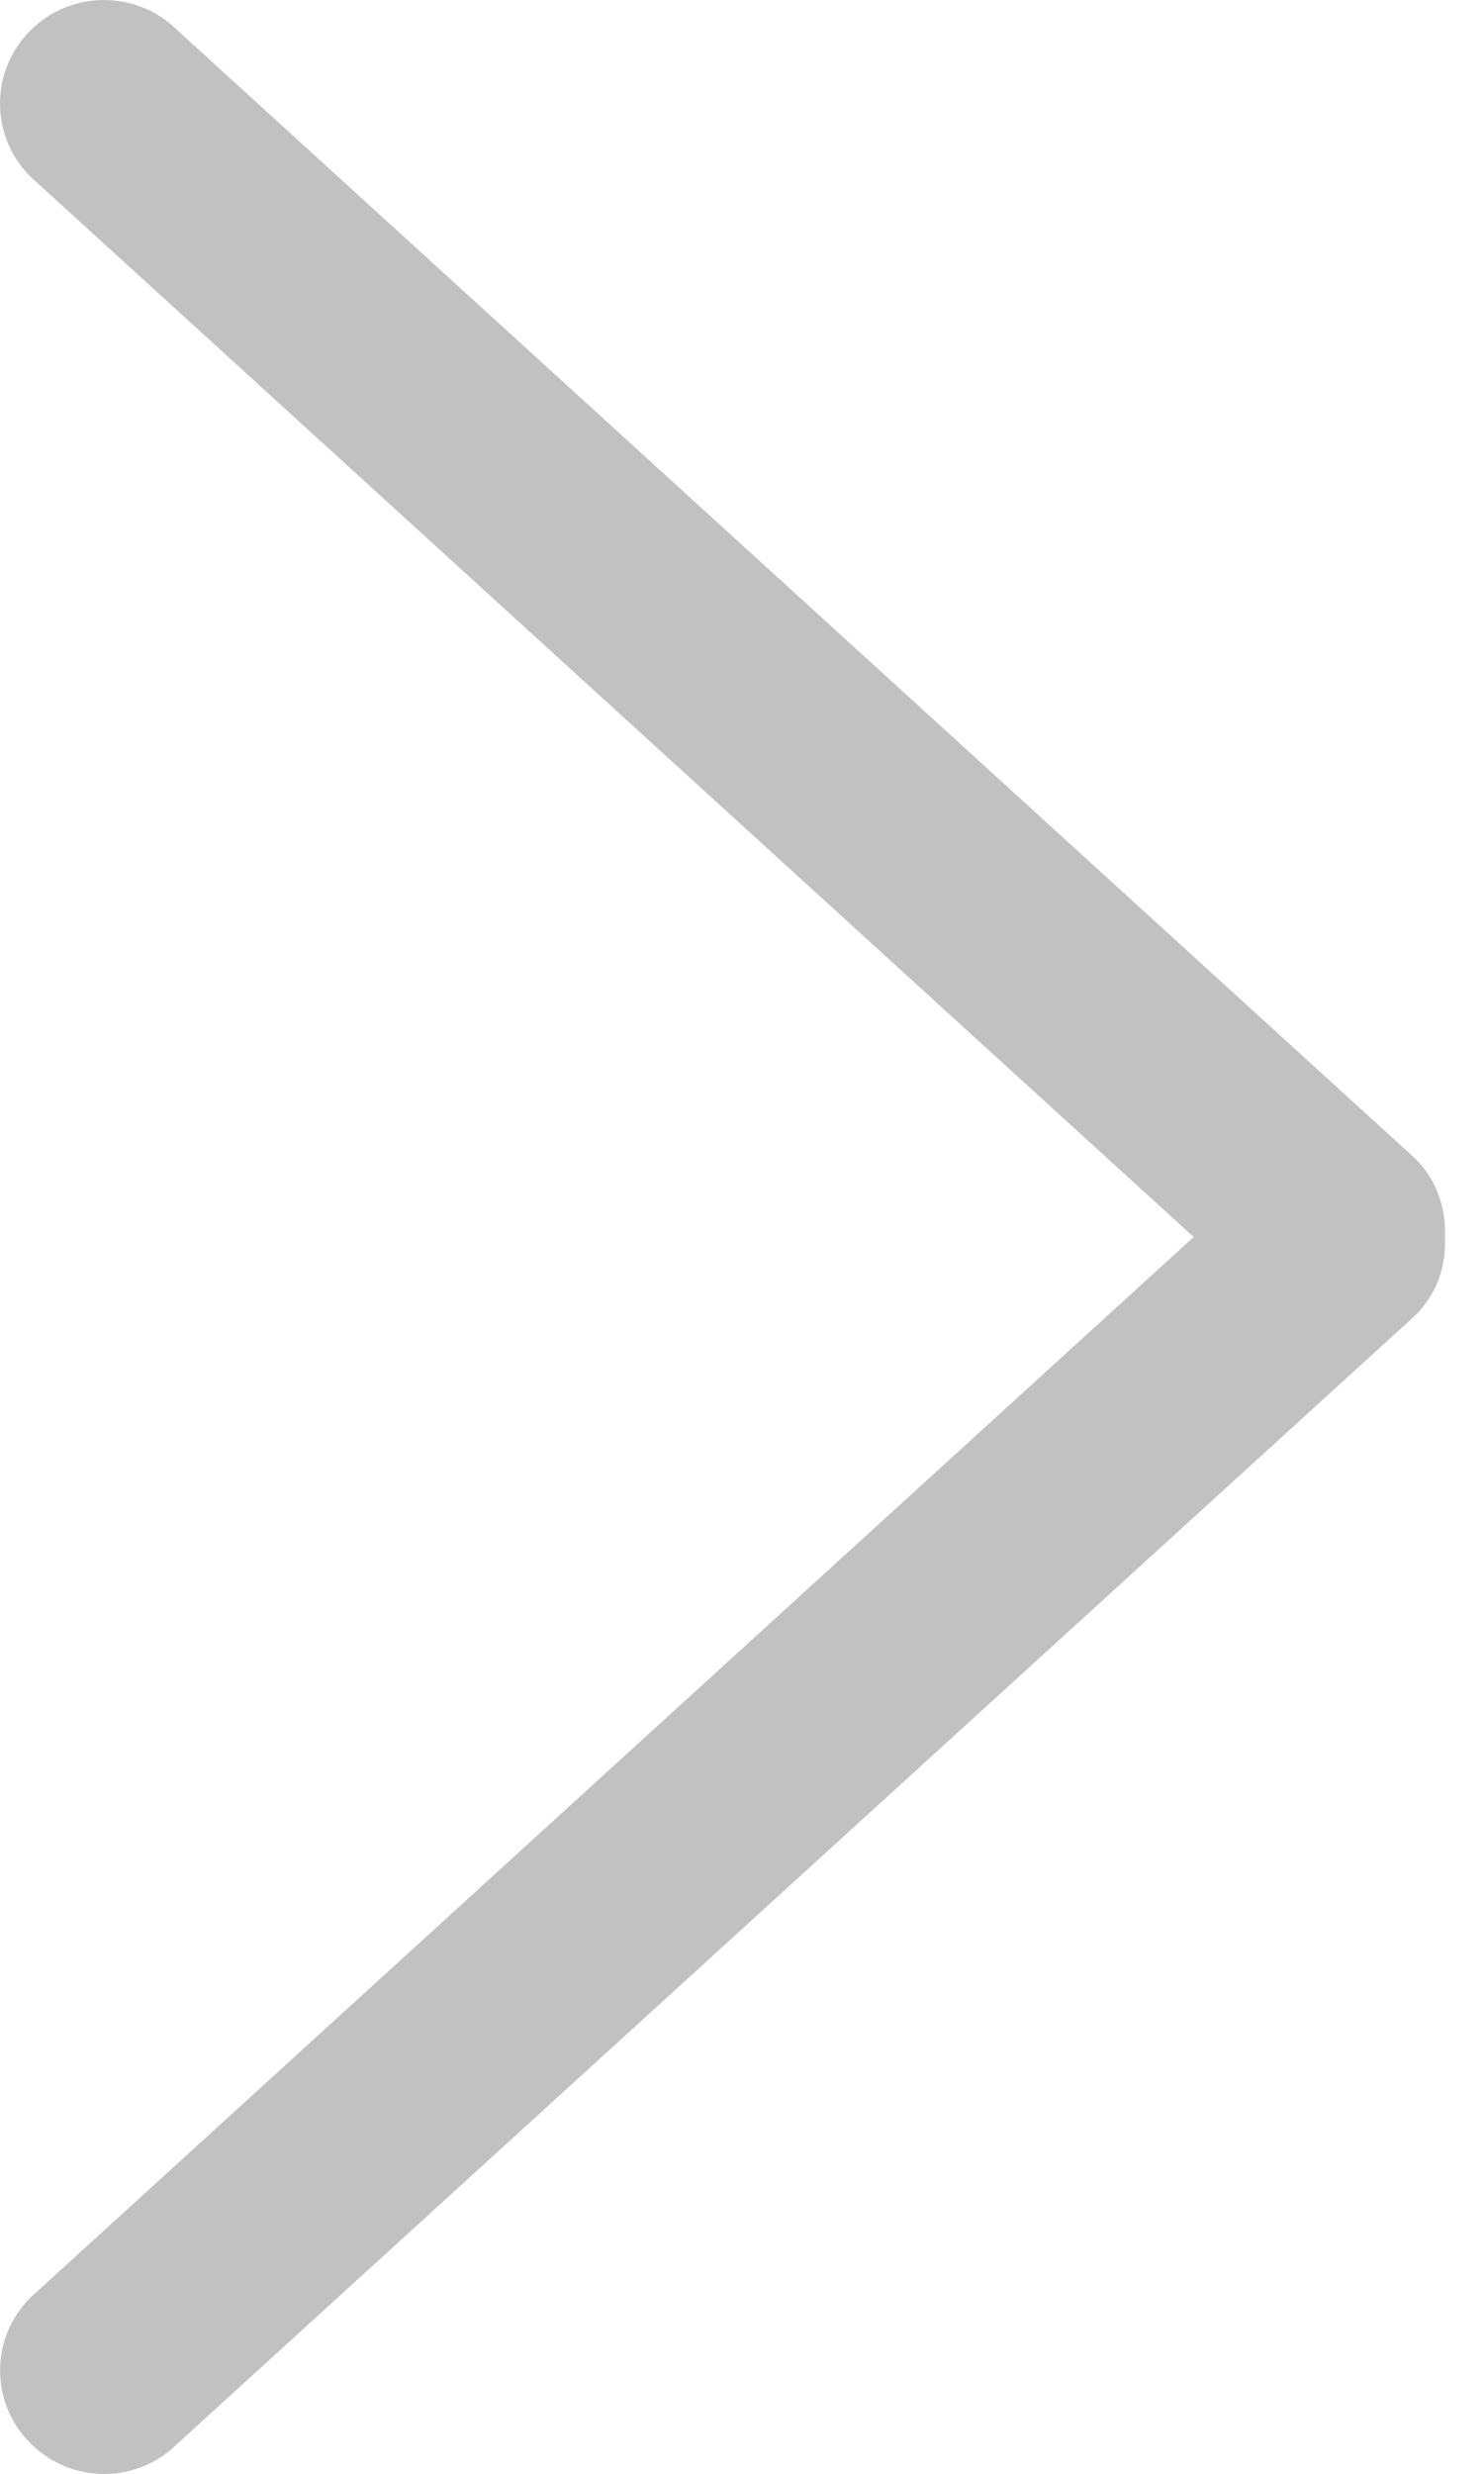
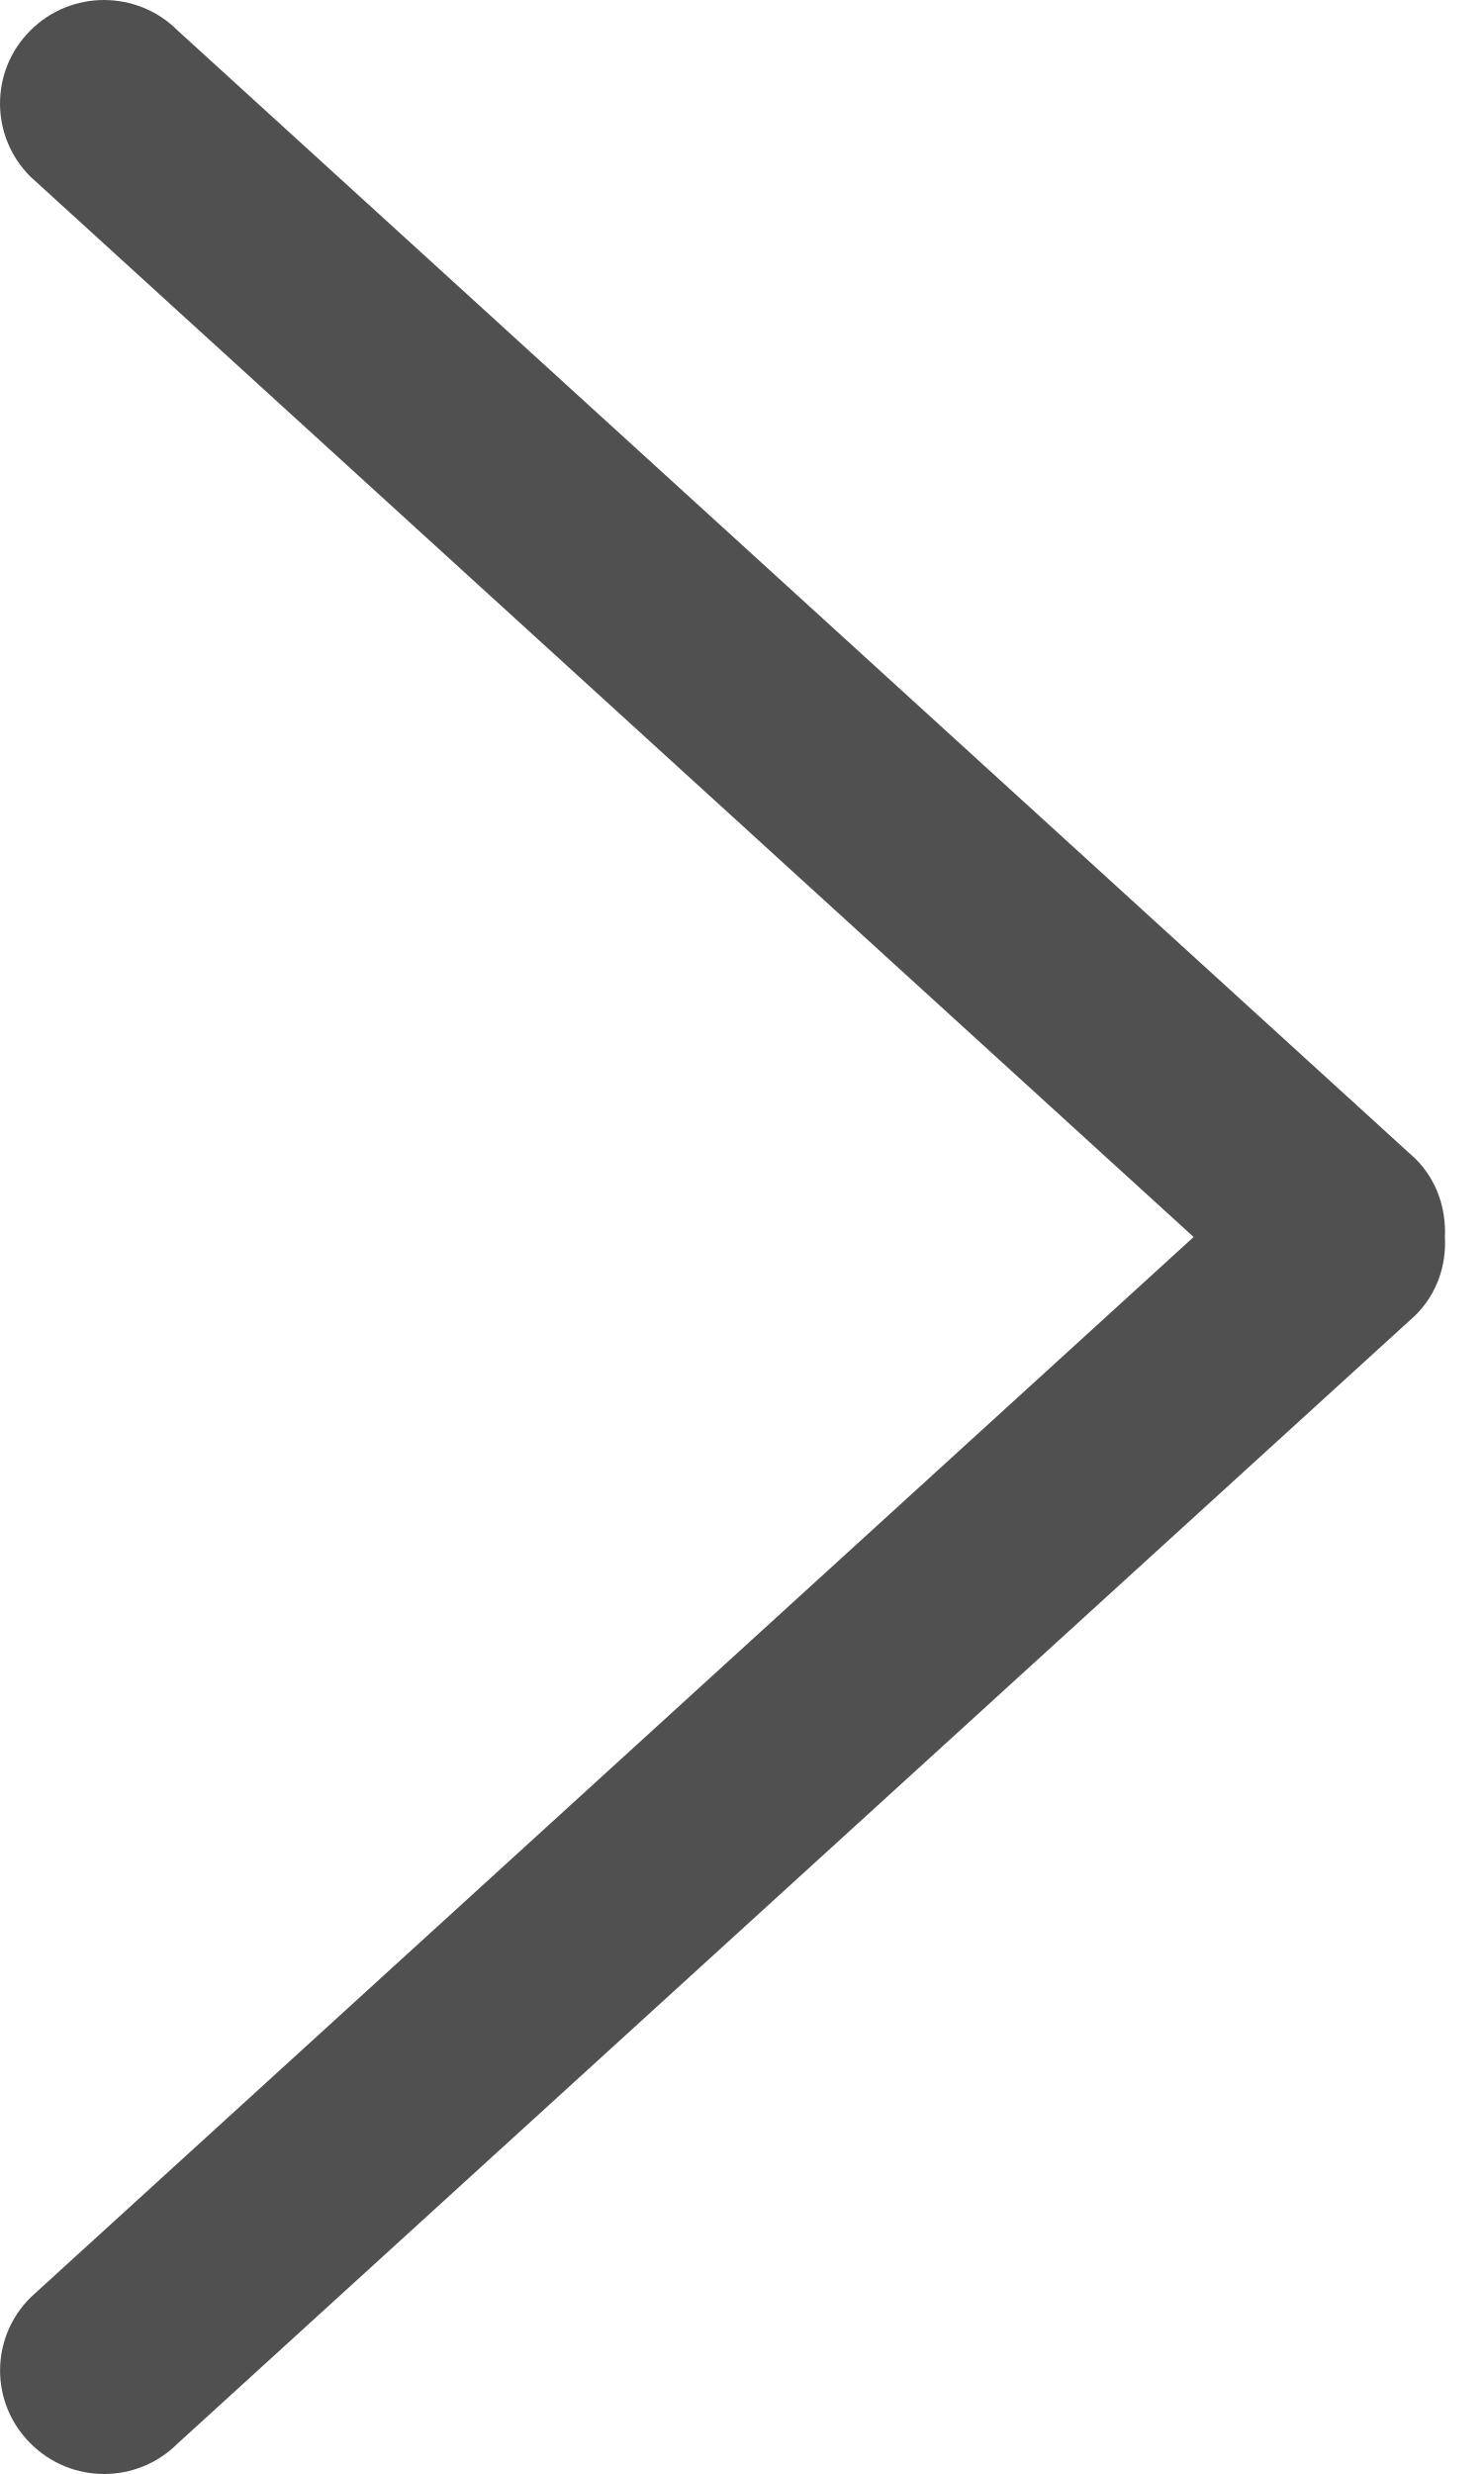
<svg xmlns="http://www.w3.org/2000/svg" width="6" height="10" viewBox="0 0 6 10" fill="none">
-   <path d="M5.722 4.683L0.718 0.123C0.554 -0.041 0.287 -0.041 0.123 0.123C-0.041 0.286 -0.041 0.551 0.123 0.714L4.826 5L0.124 9.286C-0.041 9.449 -0.041 9.714 0.124 9.877C0.288 10.041 0.554 10.041 0.718 9.877L5.722 5.317C5.81 5.23 5.848 5.115 5.842 5C5.847 4.886 5.81 4.77 5.722 4.683Z" fill="#C1C1C1" />
+   <path d="M5.722 4.683L0.718 0.123C0.554 -0.041 0.287 -0.041 0.123 0.123C-0.041 0.286 -0.041 0.551 0.123 0.714L4.826 5L0.124 9.286C-0.041 9.449 -0.041 9.714 0.124 9.877C0.288 10.041 0.554 10.041 0.718 9.877L5.722 5.317C5.81 5.23 5.848 5.115 5.842 5C5.847 4.886 5.81 4.77 5.722 4.683Z" fill="#505050" />
</svg>
